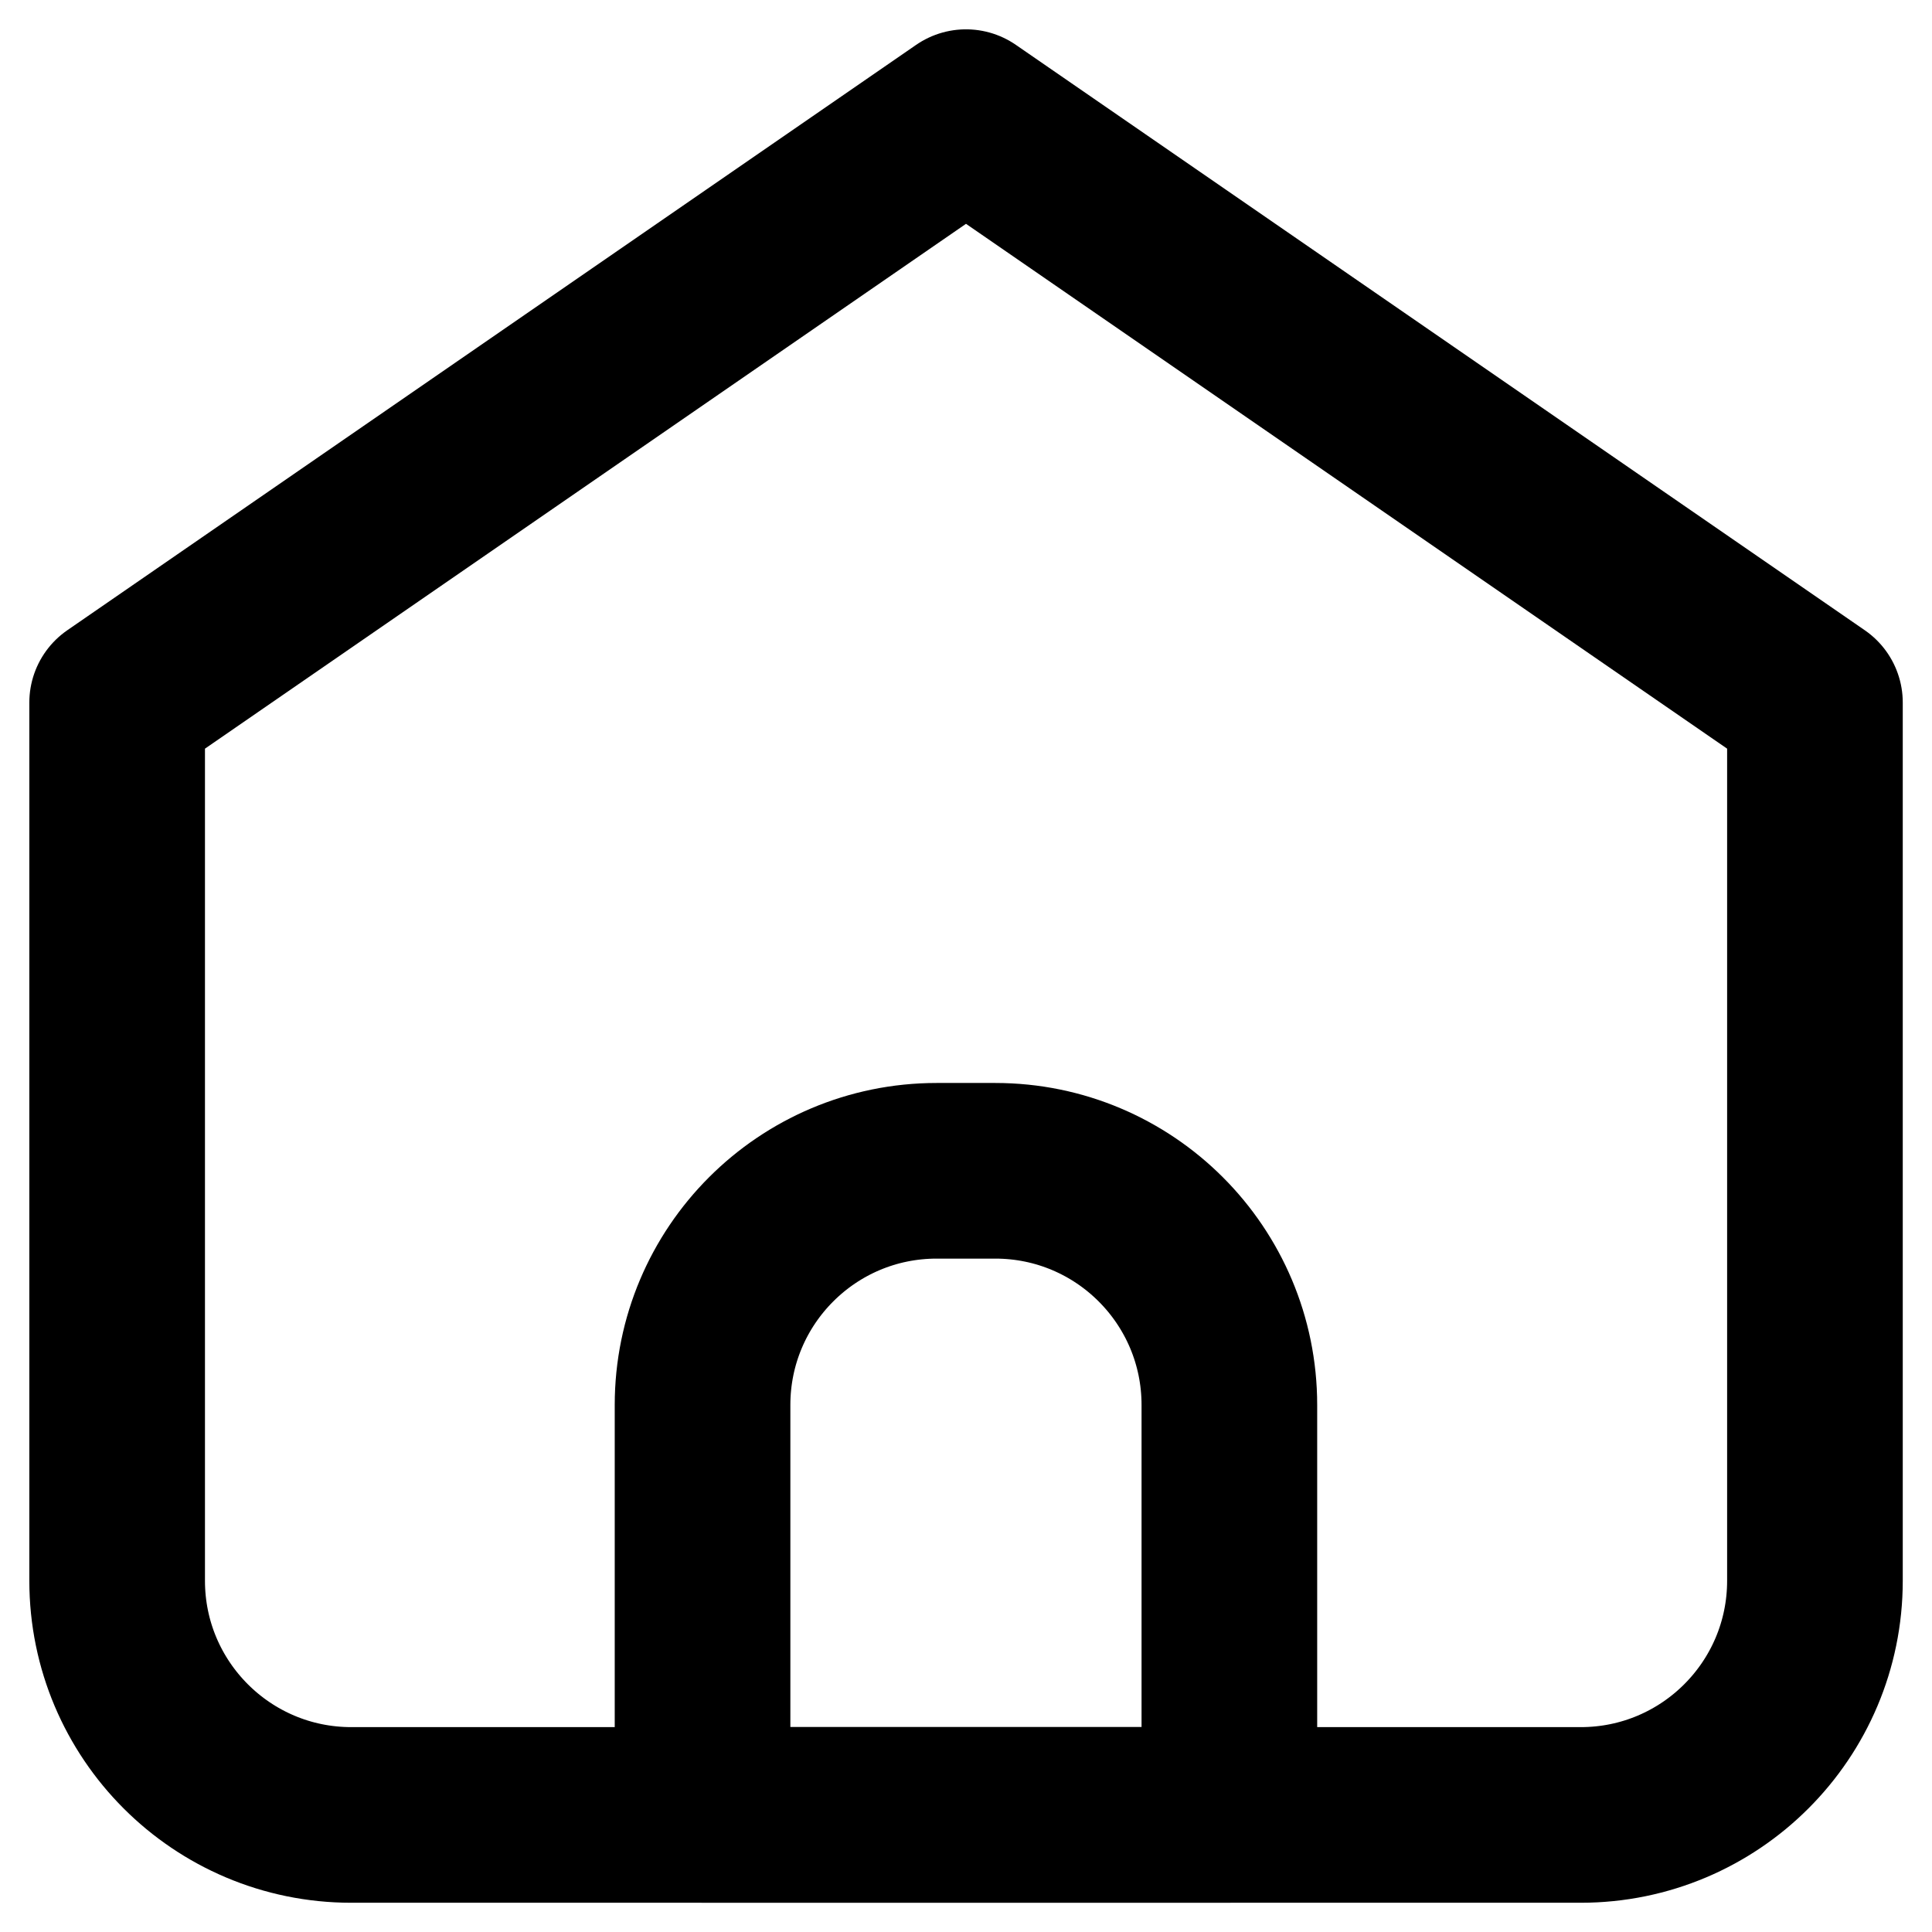
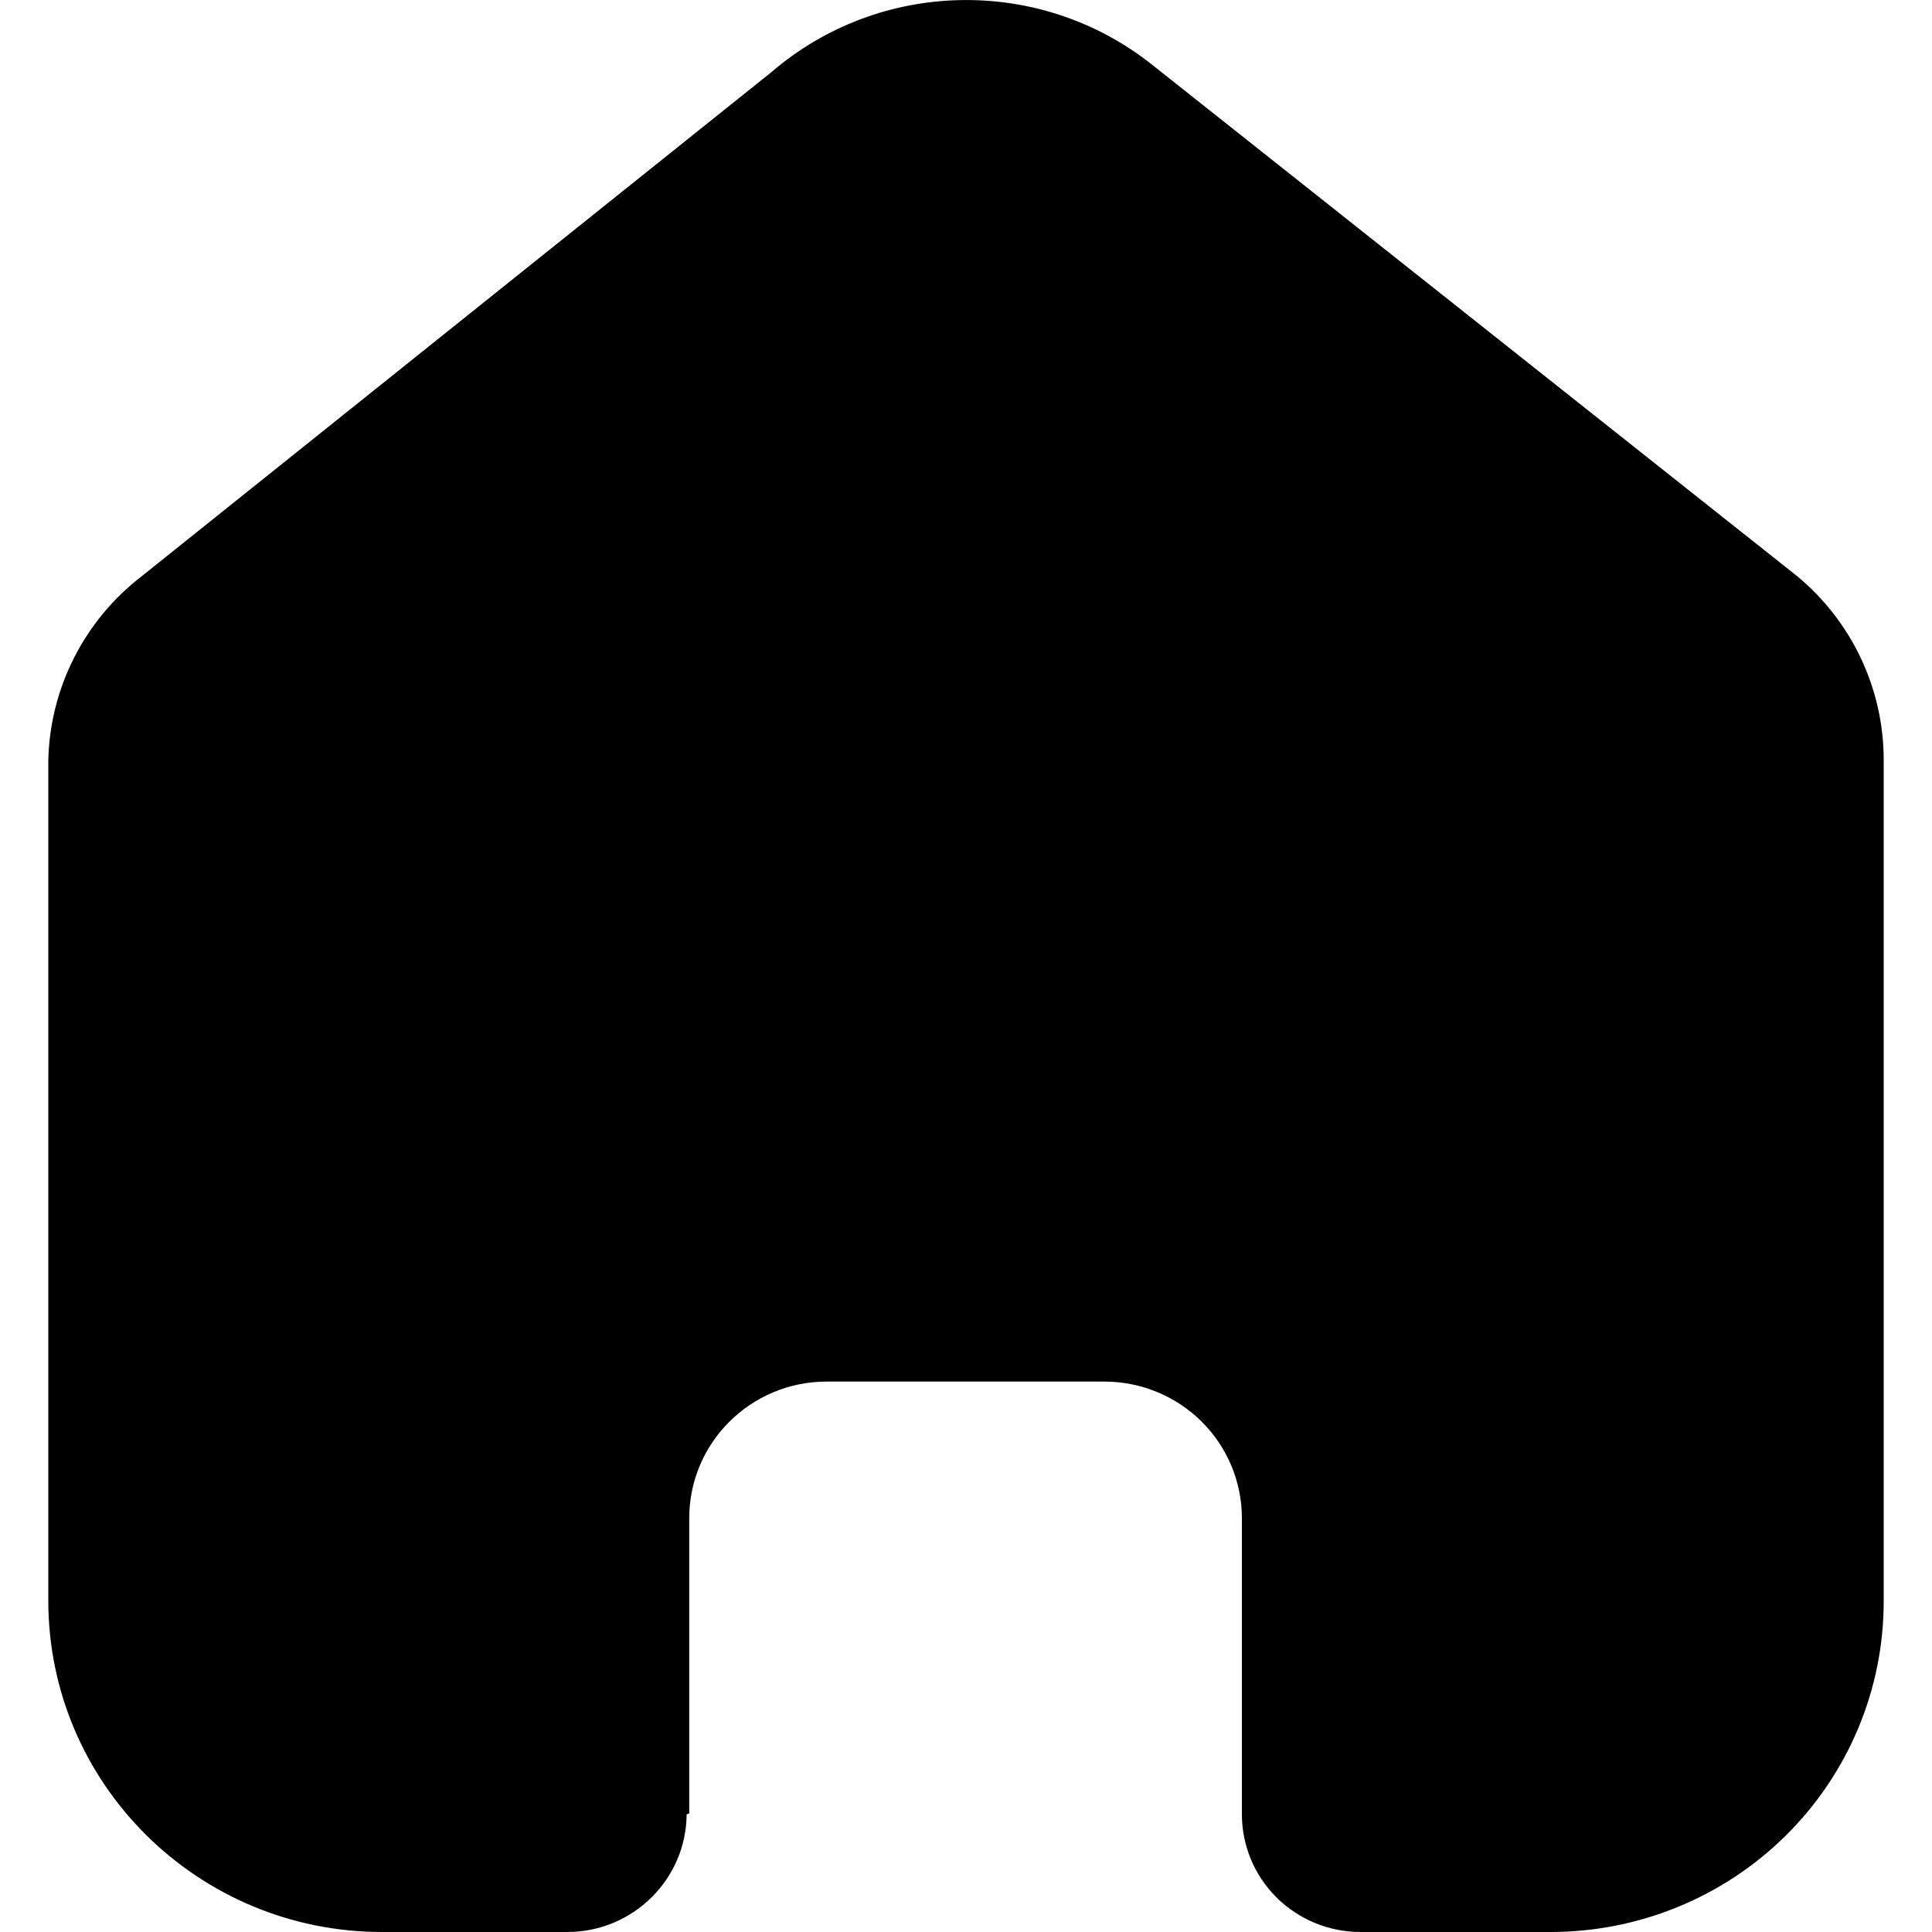
- <svg xmlns="http://www.w3.org/2000/svg" width="22" height="22" viewBox="0 0 22 22" fill="none">
-   <path d="M4 20.667H18C19.473 20.667 20.667 19.473 20.667 18V8L11 1.334L1.334 8V18C1.334 19.473 2.528 20.667 4 20.667Z" stroke="currentColor" stroke-width="2" stroke-linecap="round" stroke-linejoin="round" />
-   <path d="M8 15.999C8 14.526 9.193 13.332 10.666 13.332H11.333C12.806 13.332 13.999 14.526 13.999 15.999V20.666H8V15.999Z" stroke="currentColor" stroke-width="2" stroke-linecap="round" stroke-linejoin="round" />
+ <svg xmlns="http://www.w3.org/2000/svg" viewBox="0 0 20 20" fill="none">
+   <path d="M7.135 18.773V15.716C7.135 14.935 7.772 14.302 8.558 14.302H11.433C11.81 14.302 12.172 14.451 12.439 14.716C12.706 14.981 12.856 15.341 12.856 15.716V18.773C12.854 19.098 12.982 19.41 13.212 19.64C13.443 19.87 13.756 20 14.083 20H16.044C16.96 20.002 17.839 19.643 18.487 19.001C19.136 18.359 19.5 17.487 19.5 16.578V7.867C19.5 7.132 19.172 6.436 18.605 5.965L11.934 0.676C10.774 -0.251 9.111 -0.221 7.985 0.747L1.467 5.965C0.873 6.422 0.518 7.121 0.5 7.867V16.569C0.5 18.464 2.047 20 3.956 20H5.872C6.551 20 7.103 19.456 7.108 18.782L7.135 18.773Z" fill="currentColor" />
</svg>
